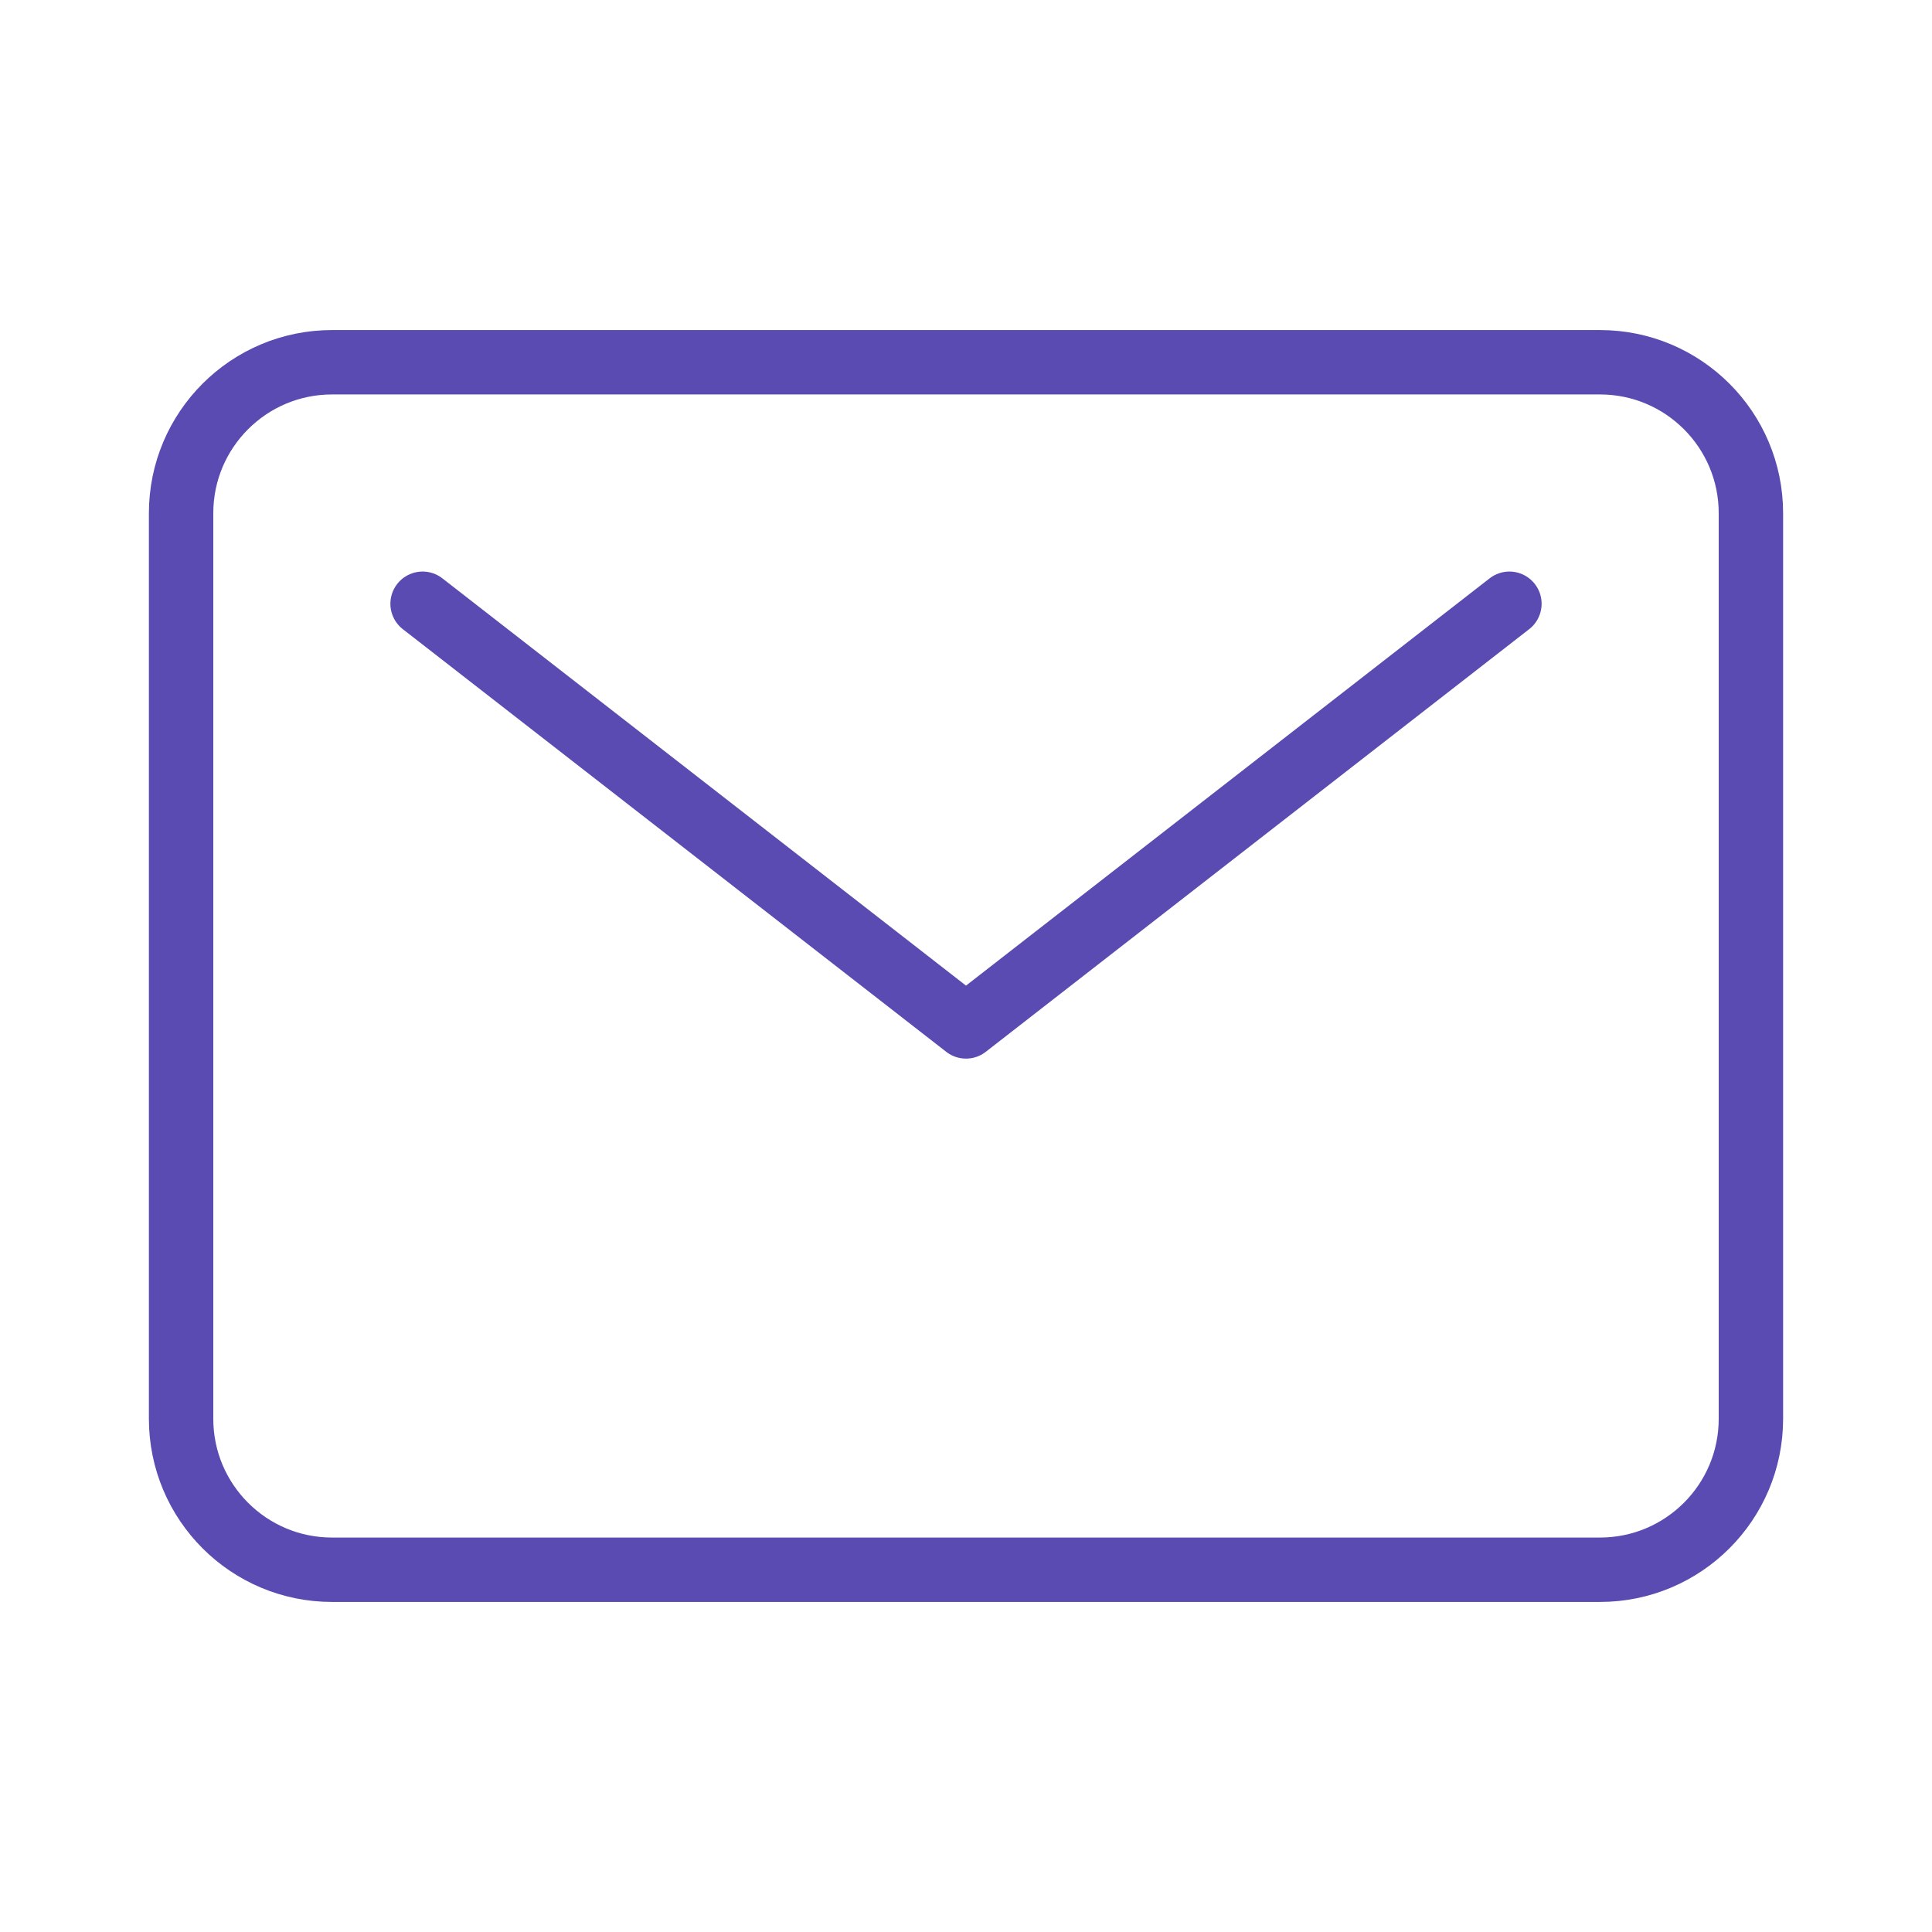
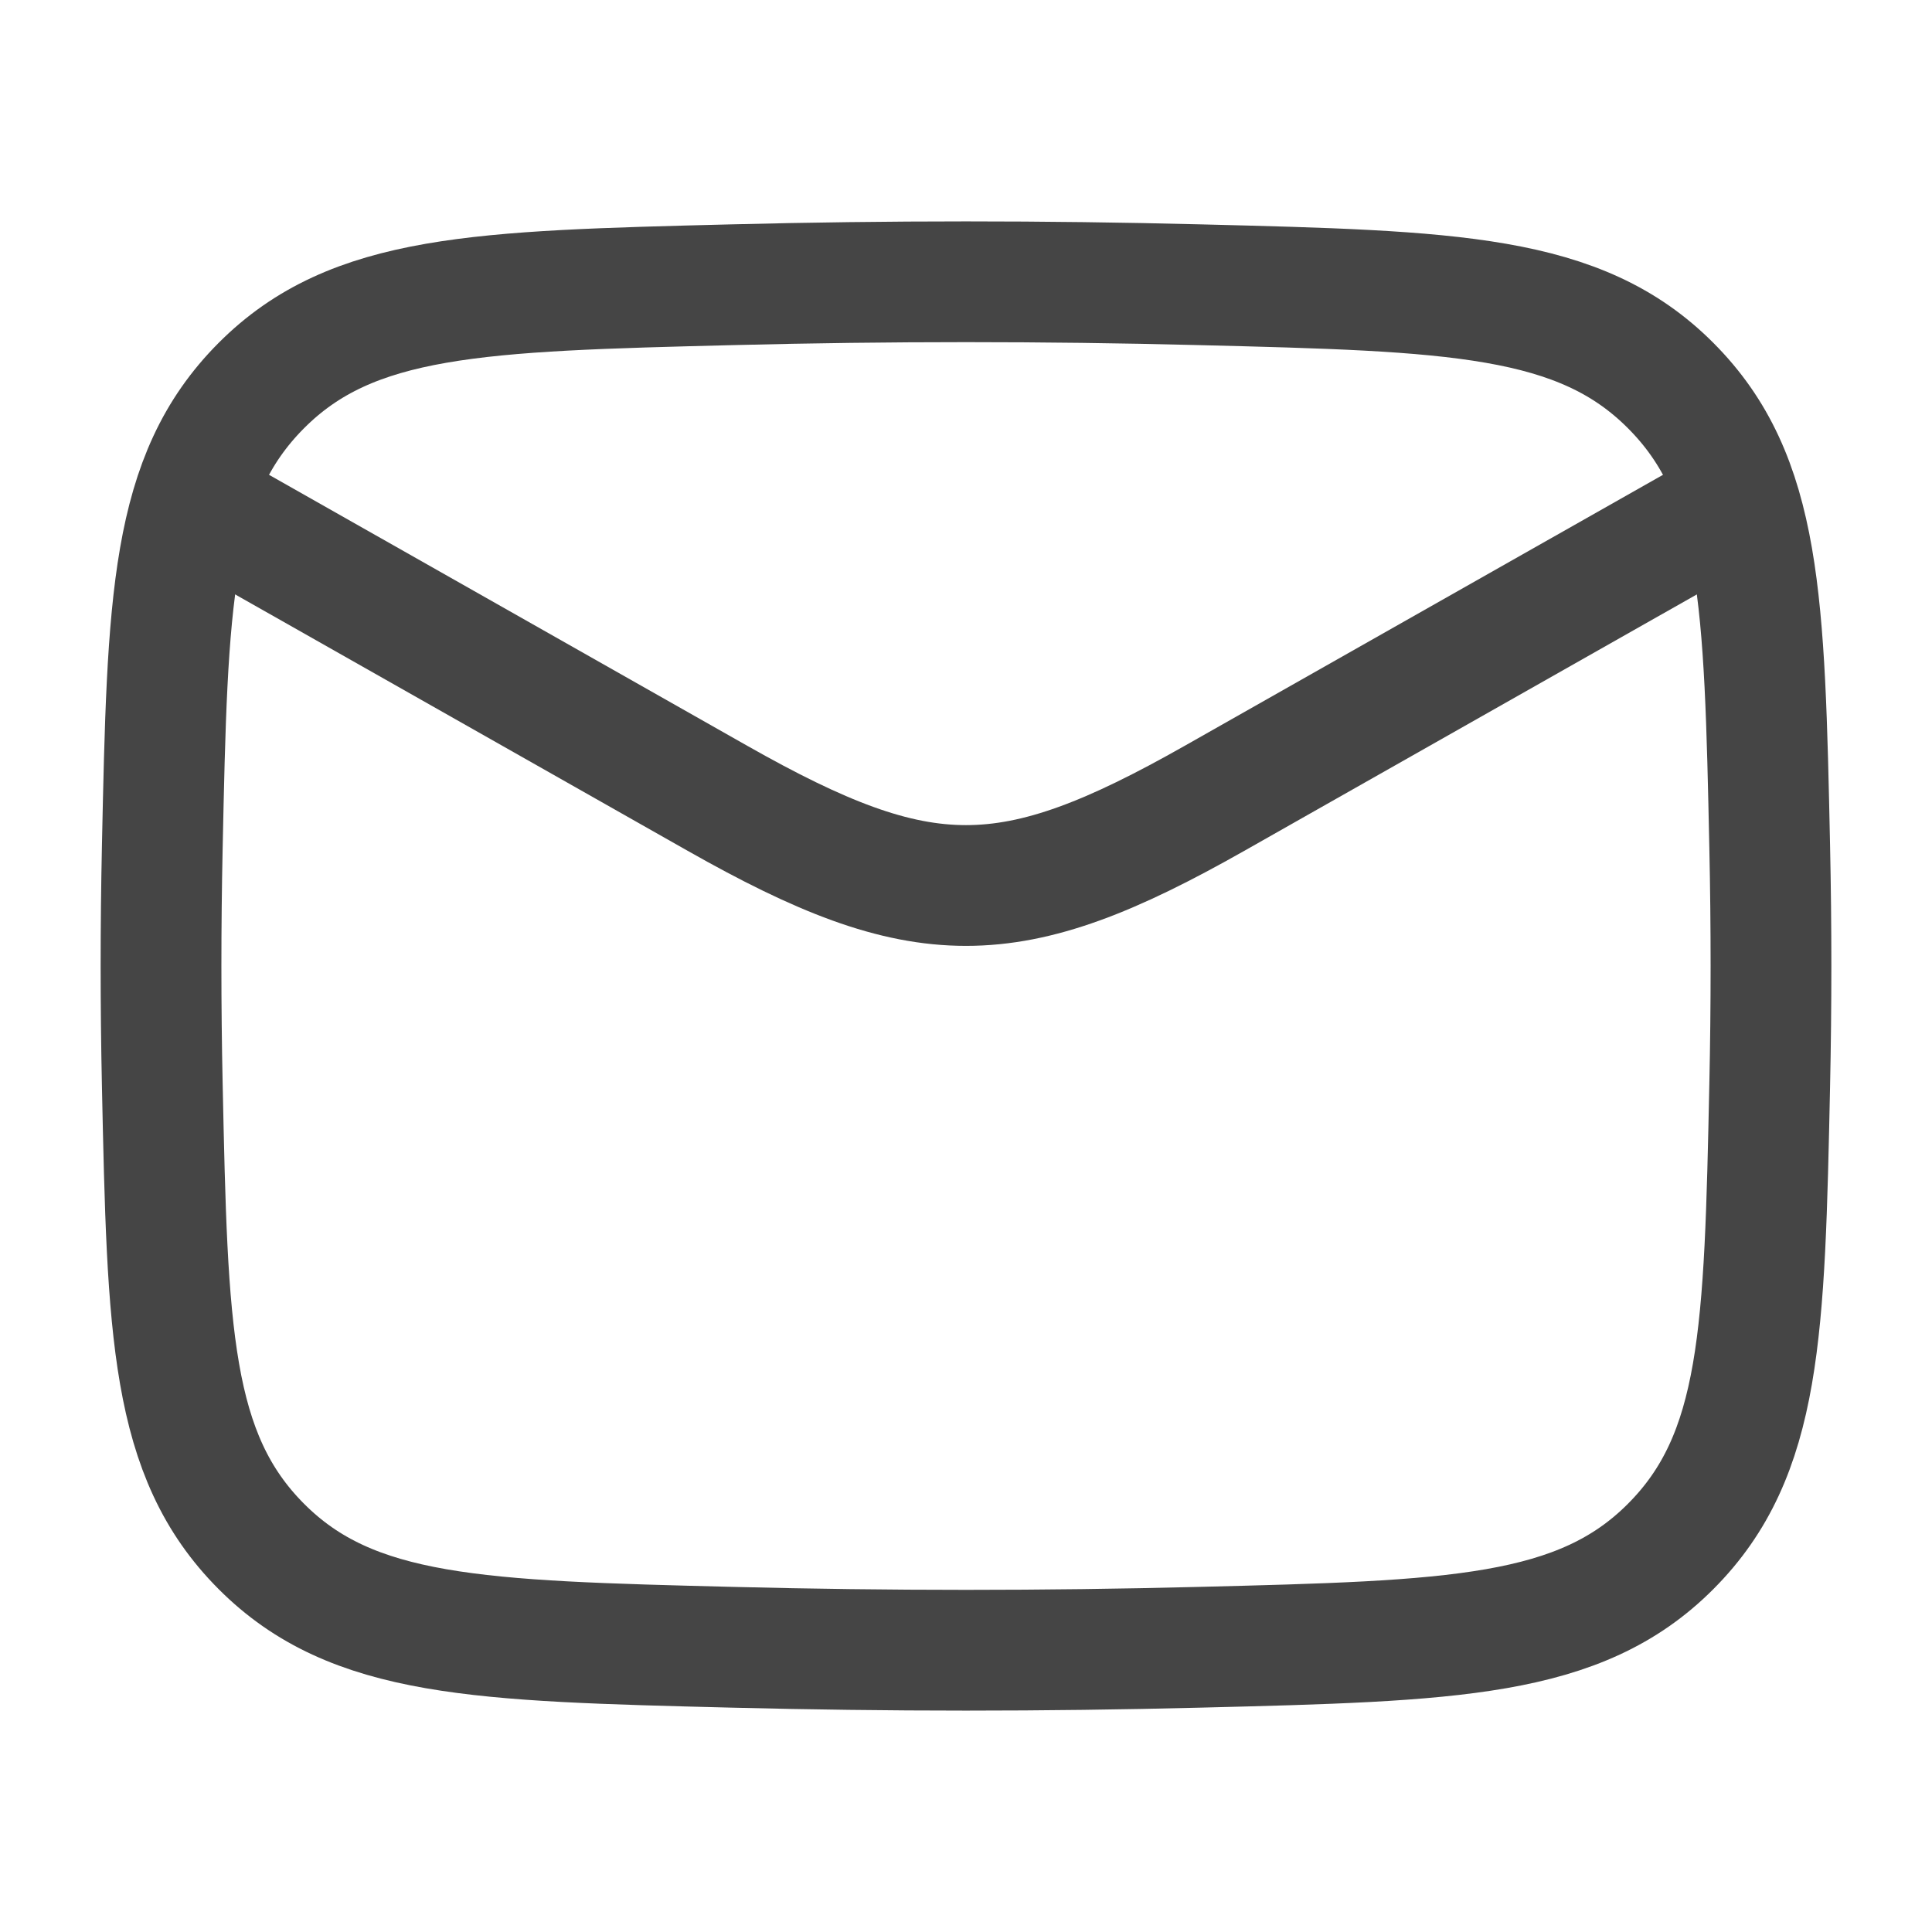
- <svg xmlns="http://www.w3.org/2000/svg" width="30" height="30" viewBox="0 0 30 30" fill="none">
-   <path d="M24.844 5.625H5.156C3.862 5.625 2.812 6.674 2.812 7.969V22.031C2.812 23.326 3.862 24.375 5.156 24.375H24.844C26.138 24.375 27.188 23.326 27.188 22.031V7.969C27.188 6.674 26.138 5.625 24.844 5.625Z" stroke="#5A4BB2" stroke-linecap="round" stroke-linejoin="round" />
-   <path d="M6.562 9.375L15 15.938L23.438 9.375" stroke="#5A4BB2" stroke-linecap="round" stroke-linejoin="round" />
+ <svg xmlns="http://www.w3.org/2000/svg" width="24" height="24" viewBox="0 0 24 24" fill="none">
+   <path d="M2 6L8.913 9.917C11.462 11.361 12.538 11.361 15.087 9.917L22 6" stroke="#454545" stroke-width="1.5" stroke-linejoin="round" />
+   <path d="M2.016 13.476C2.081 16.541 2.114 18.074 3.245 19.209C4.376 20.345 5.95 20.384 9.099 20.463C11.039 20.512 12.961 20.512 14.901 20.463C18.05 20.384 19.624 20.345 20.755 19.209C21.886 18.074 21.919 16.541 21.984 13.476C22.005 12.49 22.005 11.51 21.984 10.524C21.919 7.459 21.886 5.926 20.755 4.791C19.624 3.655 18.05 3.616 14.901 3.537C12.961 3.488 11.039 3.488 9.099 3.537C5.95 3.616 4.376 3.655 3.245 4.791C2.114 5.926 2.081 7.459 2.016 10.524C1.995 11.51 1.995 12.49 2.016 13.476Z" stroke="#454545" stroke-width="1.5" stroke-linejoin="round" />
</svg>
